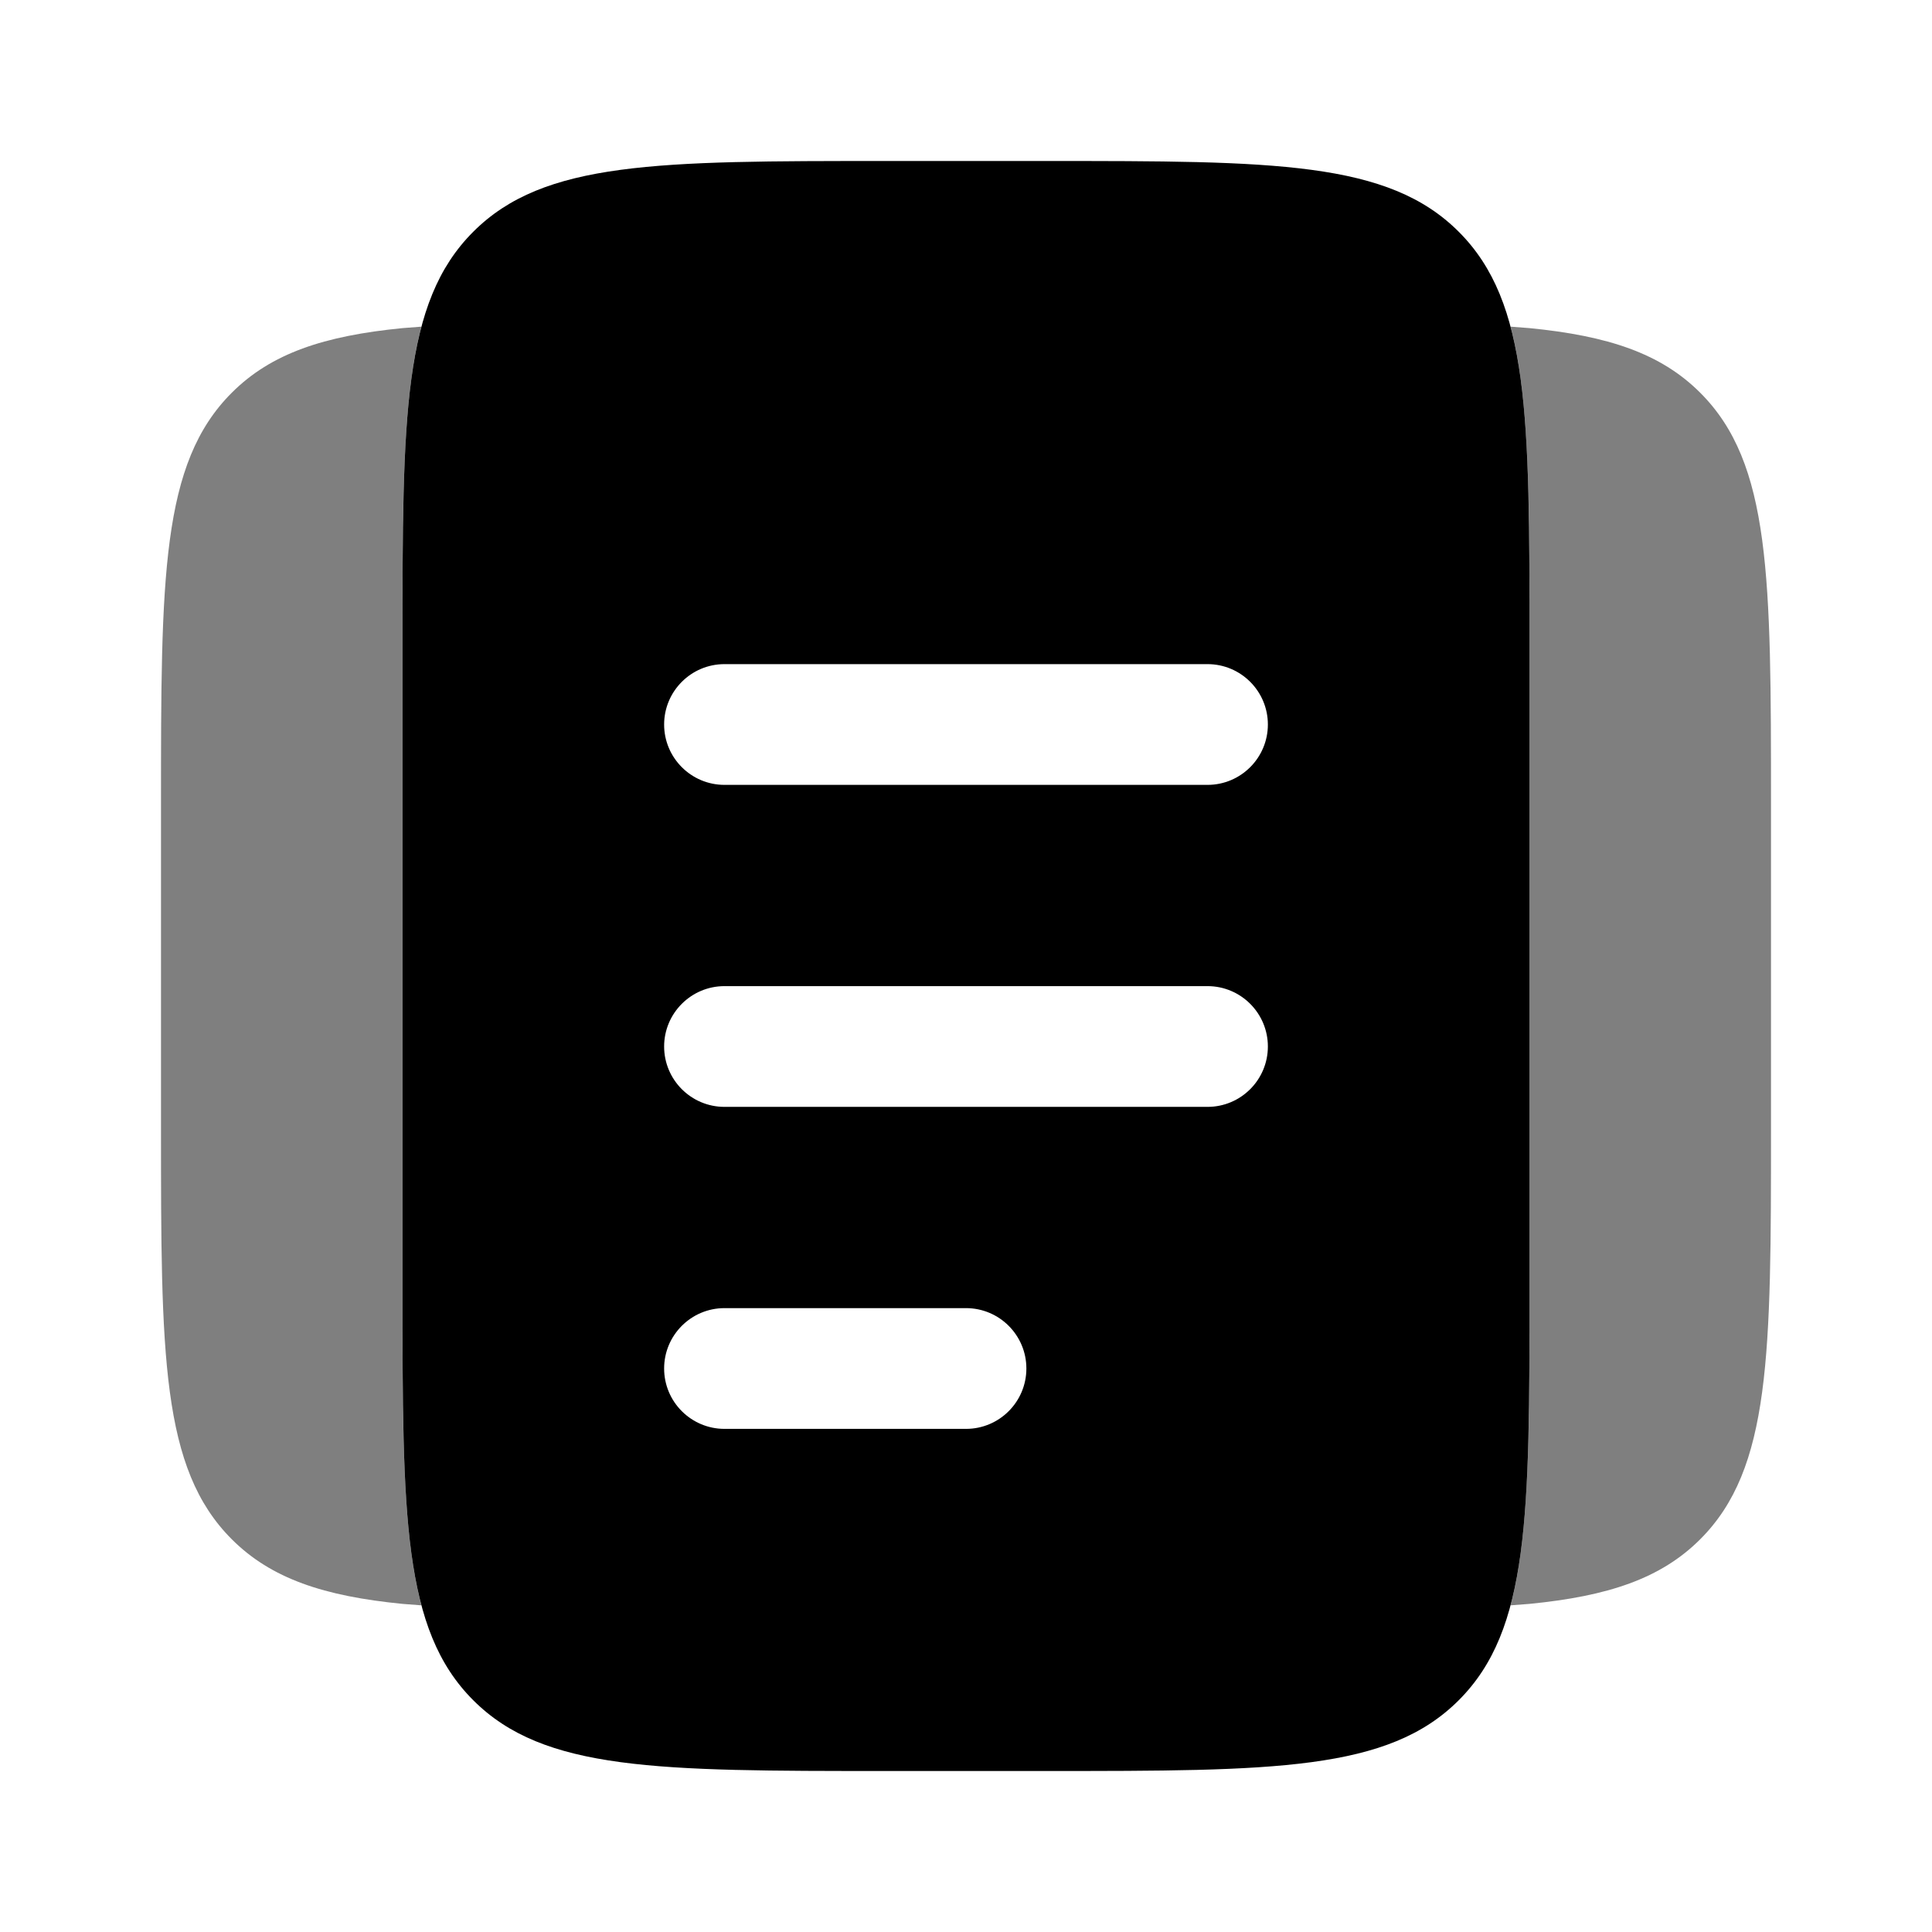
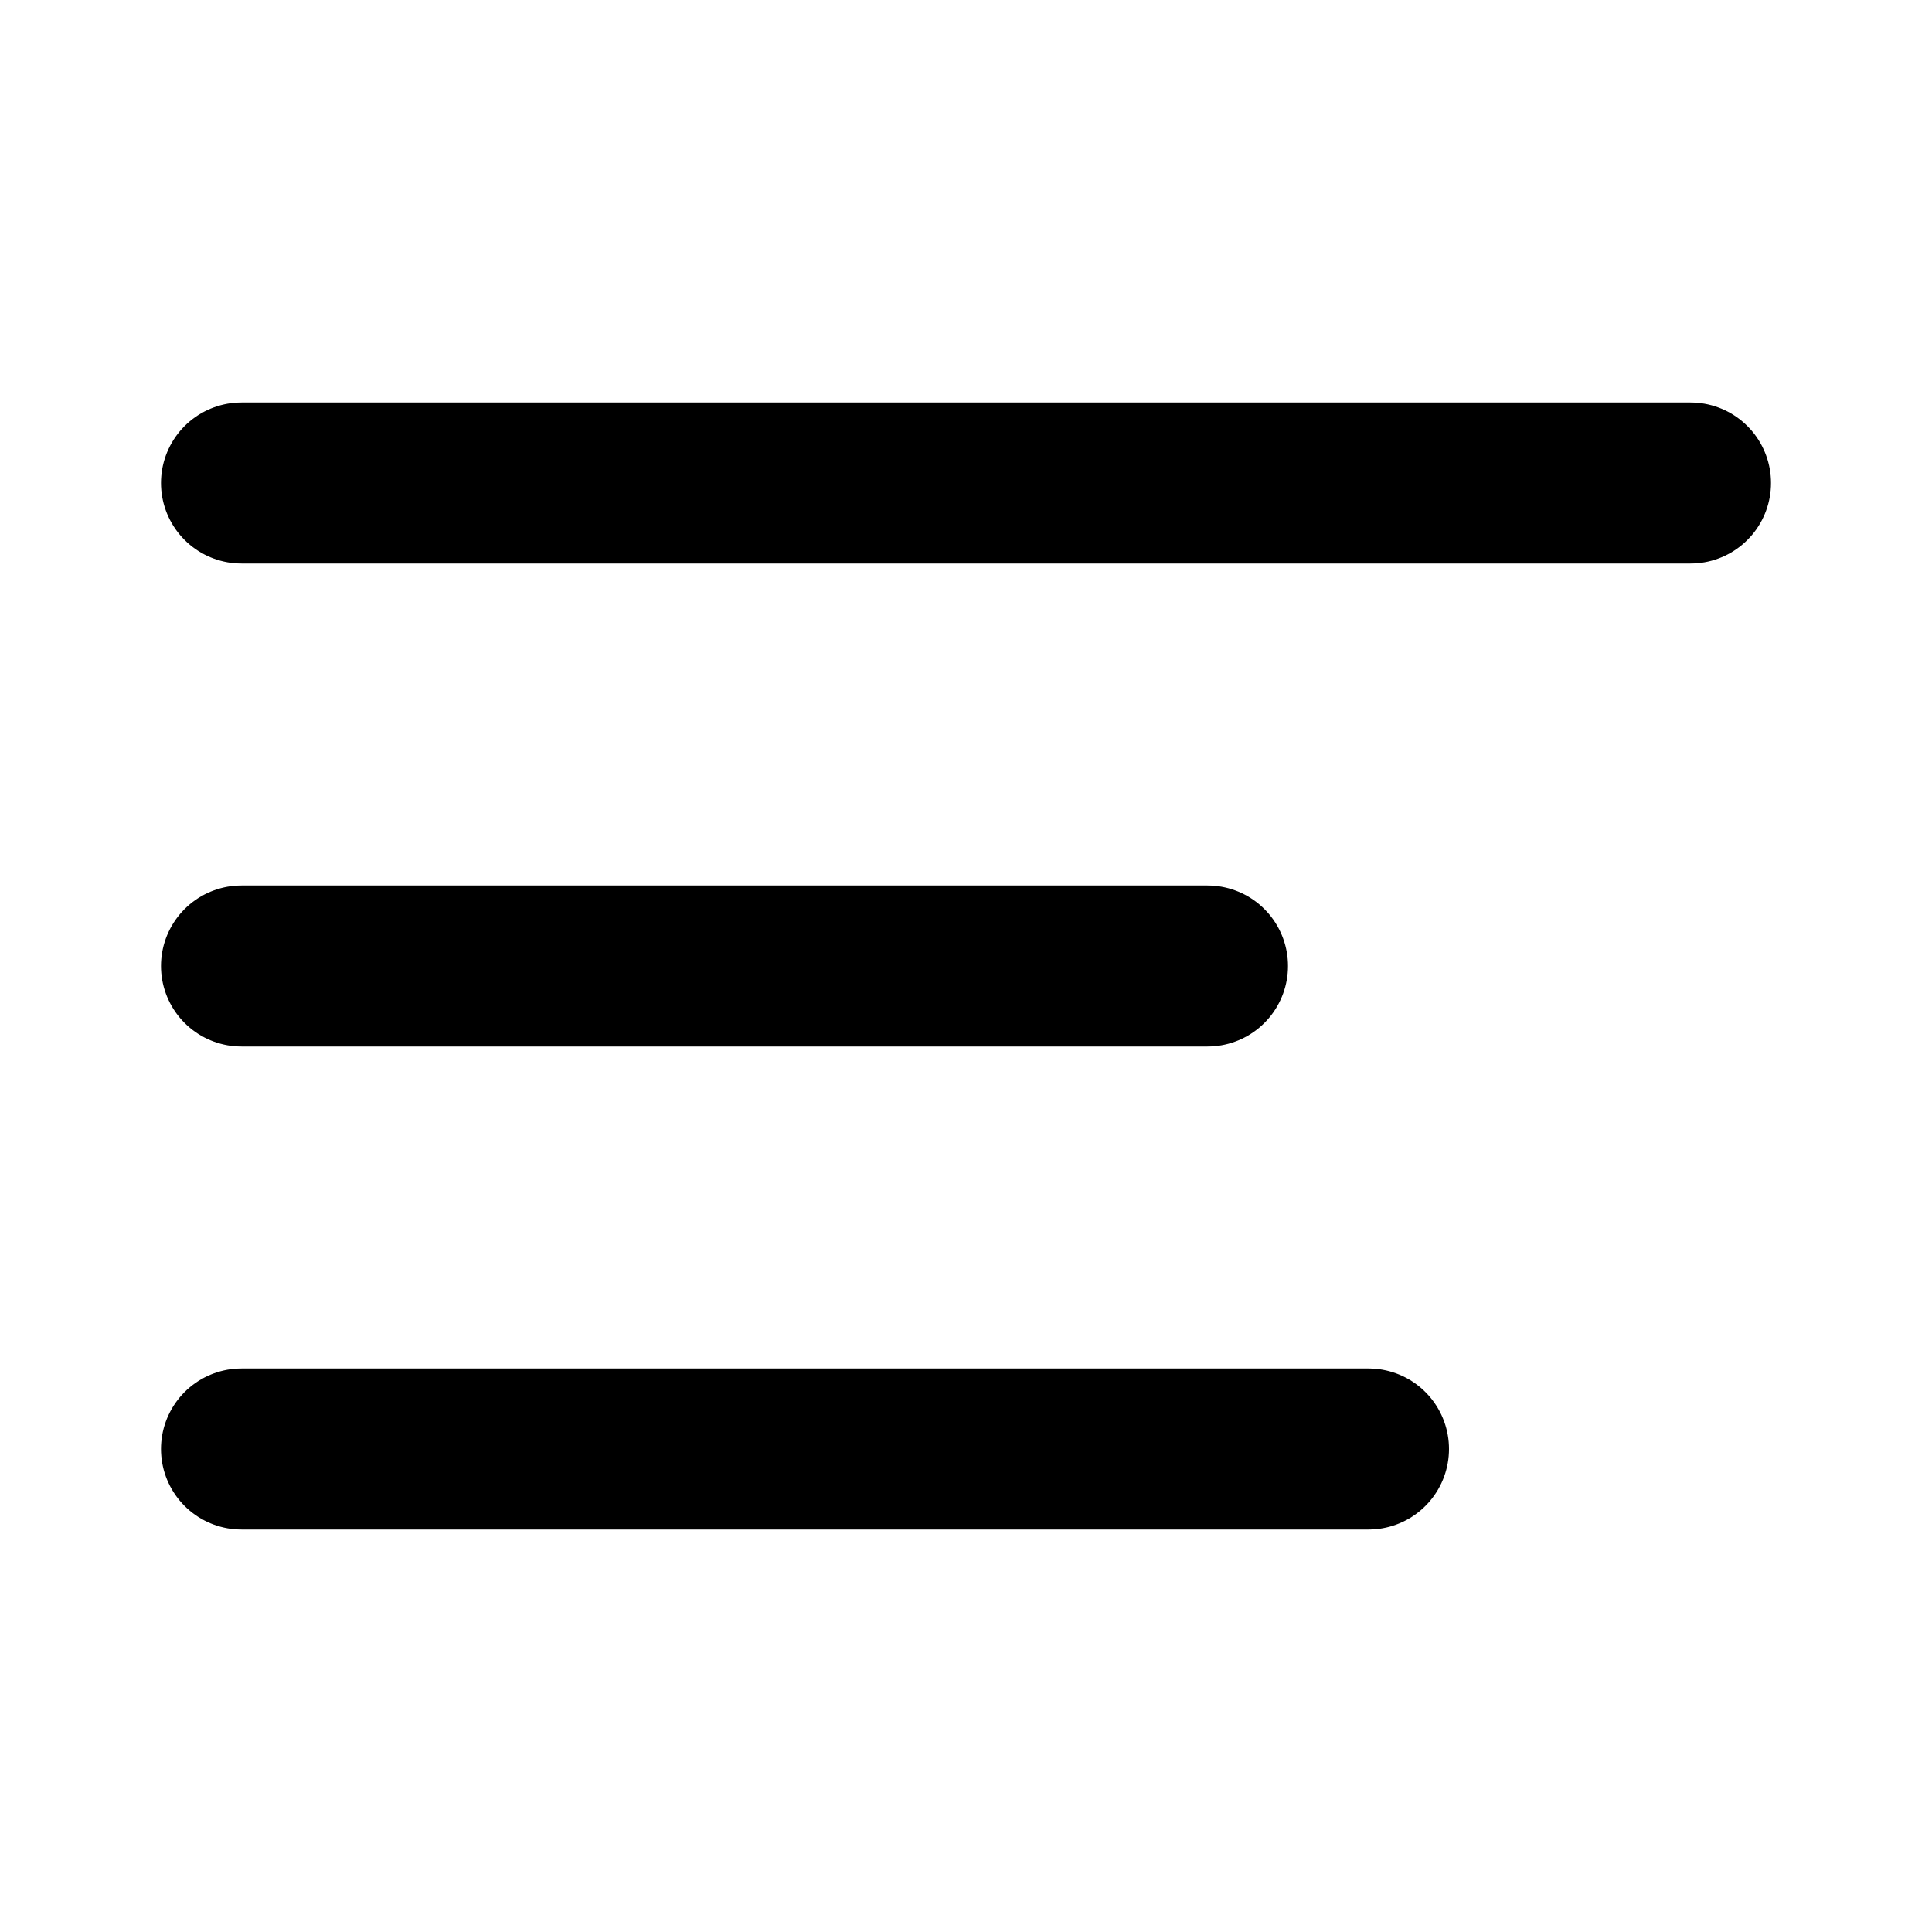
- <svg xmlns="http://www.w3.org/2000/svg" width="800px" height="800px" viewBox="0 0 24 24" fill="none">
-   <path fill-rule="evenodd" clip-rule="evenodd" d="M5.879 2.879C5 3.757 5 5.172 5 8V16C5 18.828 5 20.243 5.879 21.121C6.757 22 8.172 22 11 22H13C15.828 22 17.243 22 18.121 21.121C19 20.243 19 18.828 19 16V8C19 5.172 19 3.757 18.121 2.879C17.243 2 15.828 2 13 2H11C8.172 2 6.757 2 5.879 2.879ZM8.25 17C8.25 16.586 8.586 16.25 9 16.25H12C12.414 16.25 12.75 16.586 12.75 17C12.75 17.414 12.414 17.75 12 17.75H9C8.586 17.75 8.25 17.414 8.25 17ZM9 12.25C8.586 12.25 8.25 12.586 8.25 13C8.25 13.414 8.586 13.75 9 13.75H15C15.414 13.75 15.75 13.414 15.75 13C15.75 12.586 15.414 12.25 15 12.25H9ZM8.25 9C8.25 8.586 8.586 8.25 9 8.25H15C15.414 8.25 15.75 8.586 15.75 9C15.75 9.414 15.414 9.75 15 9.75H9C8.586 9.75 8.25 9.414 8.25 9Z" fill="currentColor" />
-   <path opacity="0.5" d="M5.235 4.058C5 4.941 5 6.177 5 8V16C5 17.823 5 19.058 5.235 19.942L5 19.924C4.025 19.828 3.369 19.611 2.879 19.121C2 18.242 2 16.828 2 14V10C2 7.171 2 5.757 2.879 4.879C3.369 4.389 4.025 4.172 5 4.076L5.235 4.058Z" fill="currentColor" />
-   <path opacity="0.5" d="M18.765 19.942C19 19.058 19 17.823 19 16V8C19 6.177 19 4.941 18.765 4.058L19 4.076C19.975 4.172 20.631 4.389 21.121 4.879C22 5.757 22 7.171 22 10V14C22 16.828 22 18.242 21.121 19.121C20.631 19.611 19.975 19.828 19 19.924L18.765 19.942Z" fill="currentColor" />
+ <svg xmlns="http://www.w3.org/2000/svg" width="24" height="24" viewBox="0 0 24 24">
+   <g fill="none" stroke="currentColor" stroke-linecap="round" stroke-linejoin="round" stroke-width="2">
+     <path d="M15 12H3" />
+     <path d="M17 18H3" />
+     <path d="M21 6H3" />
+   </g>
</svg>
